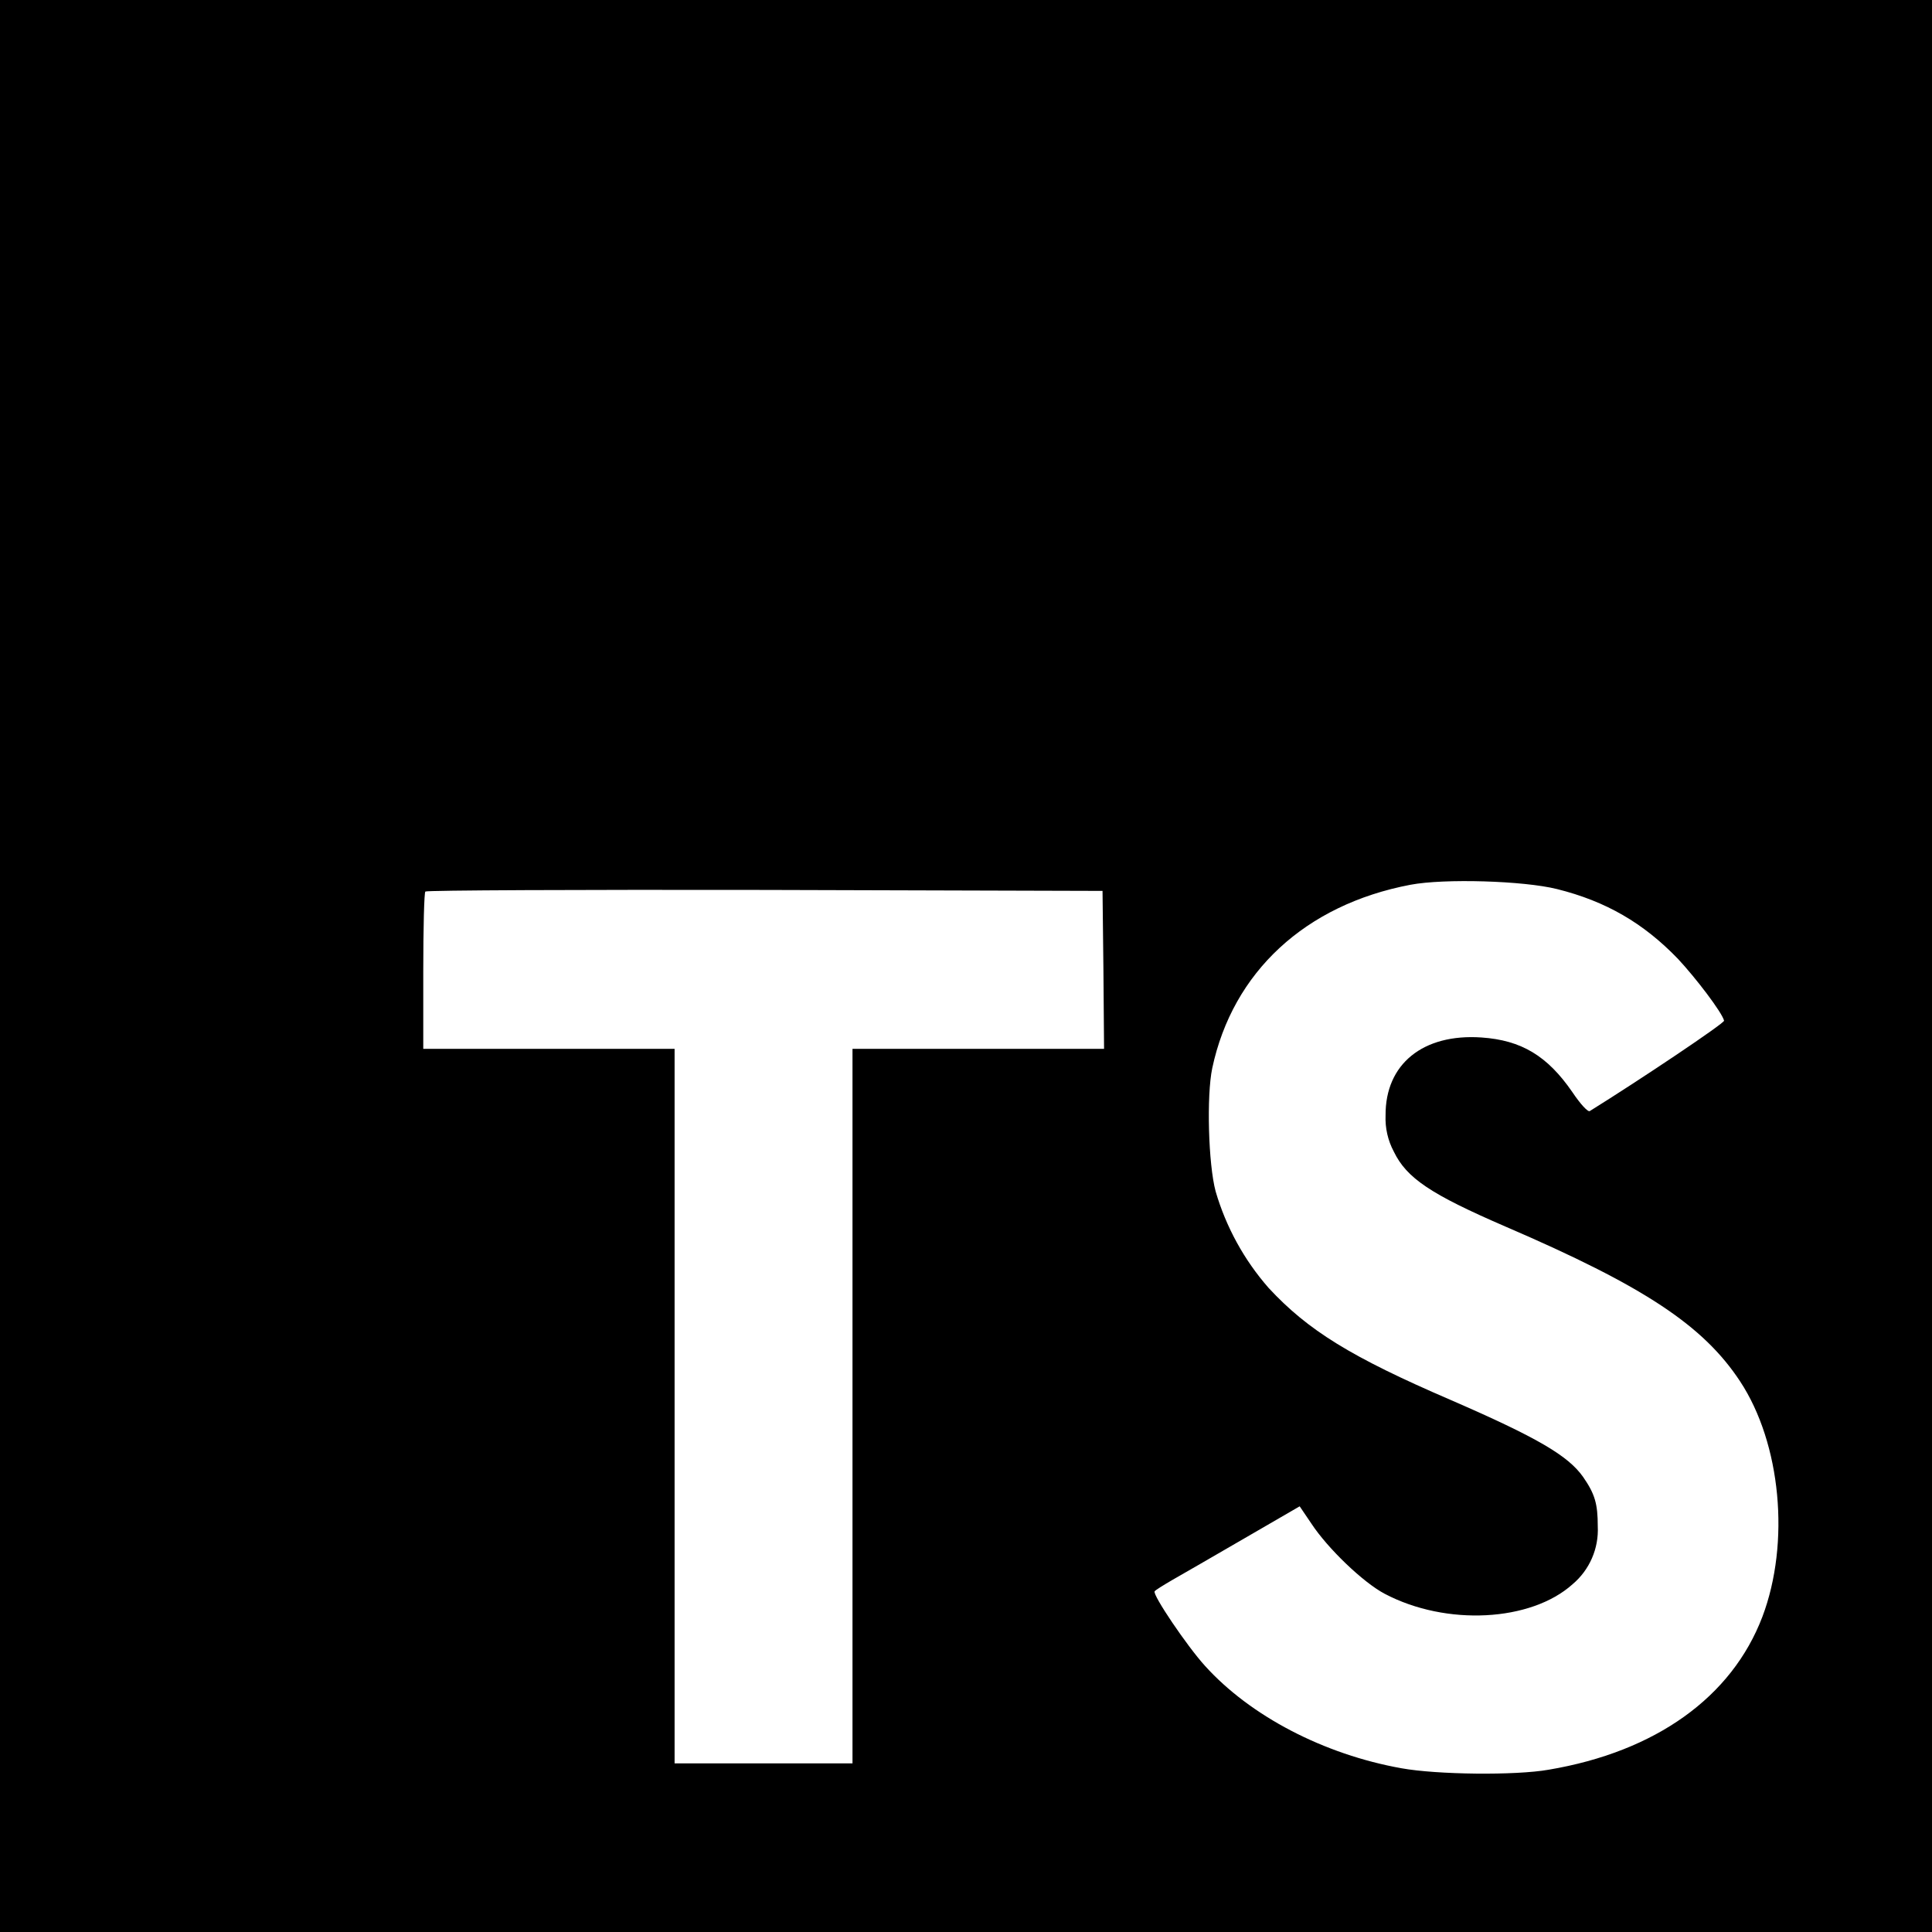
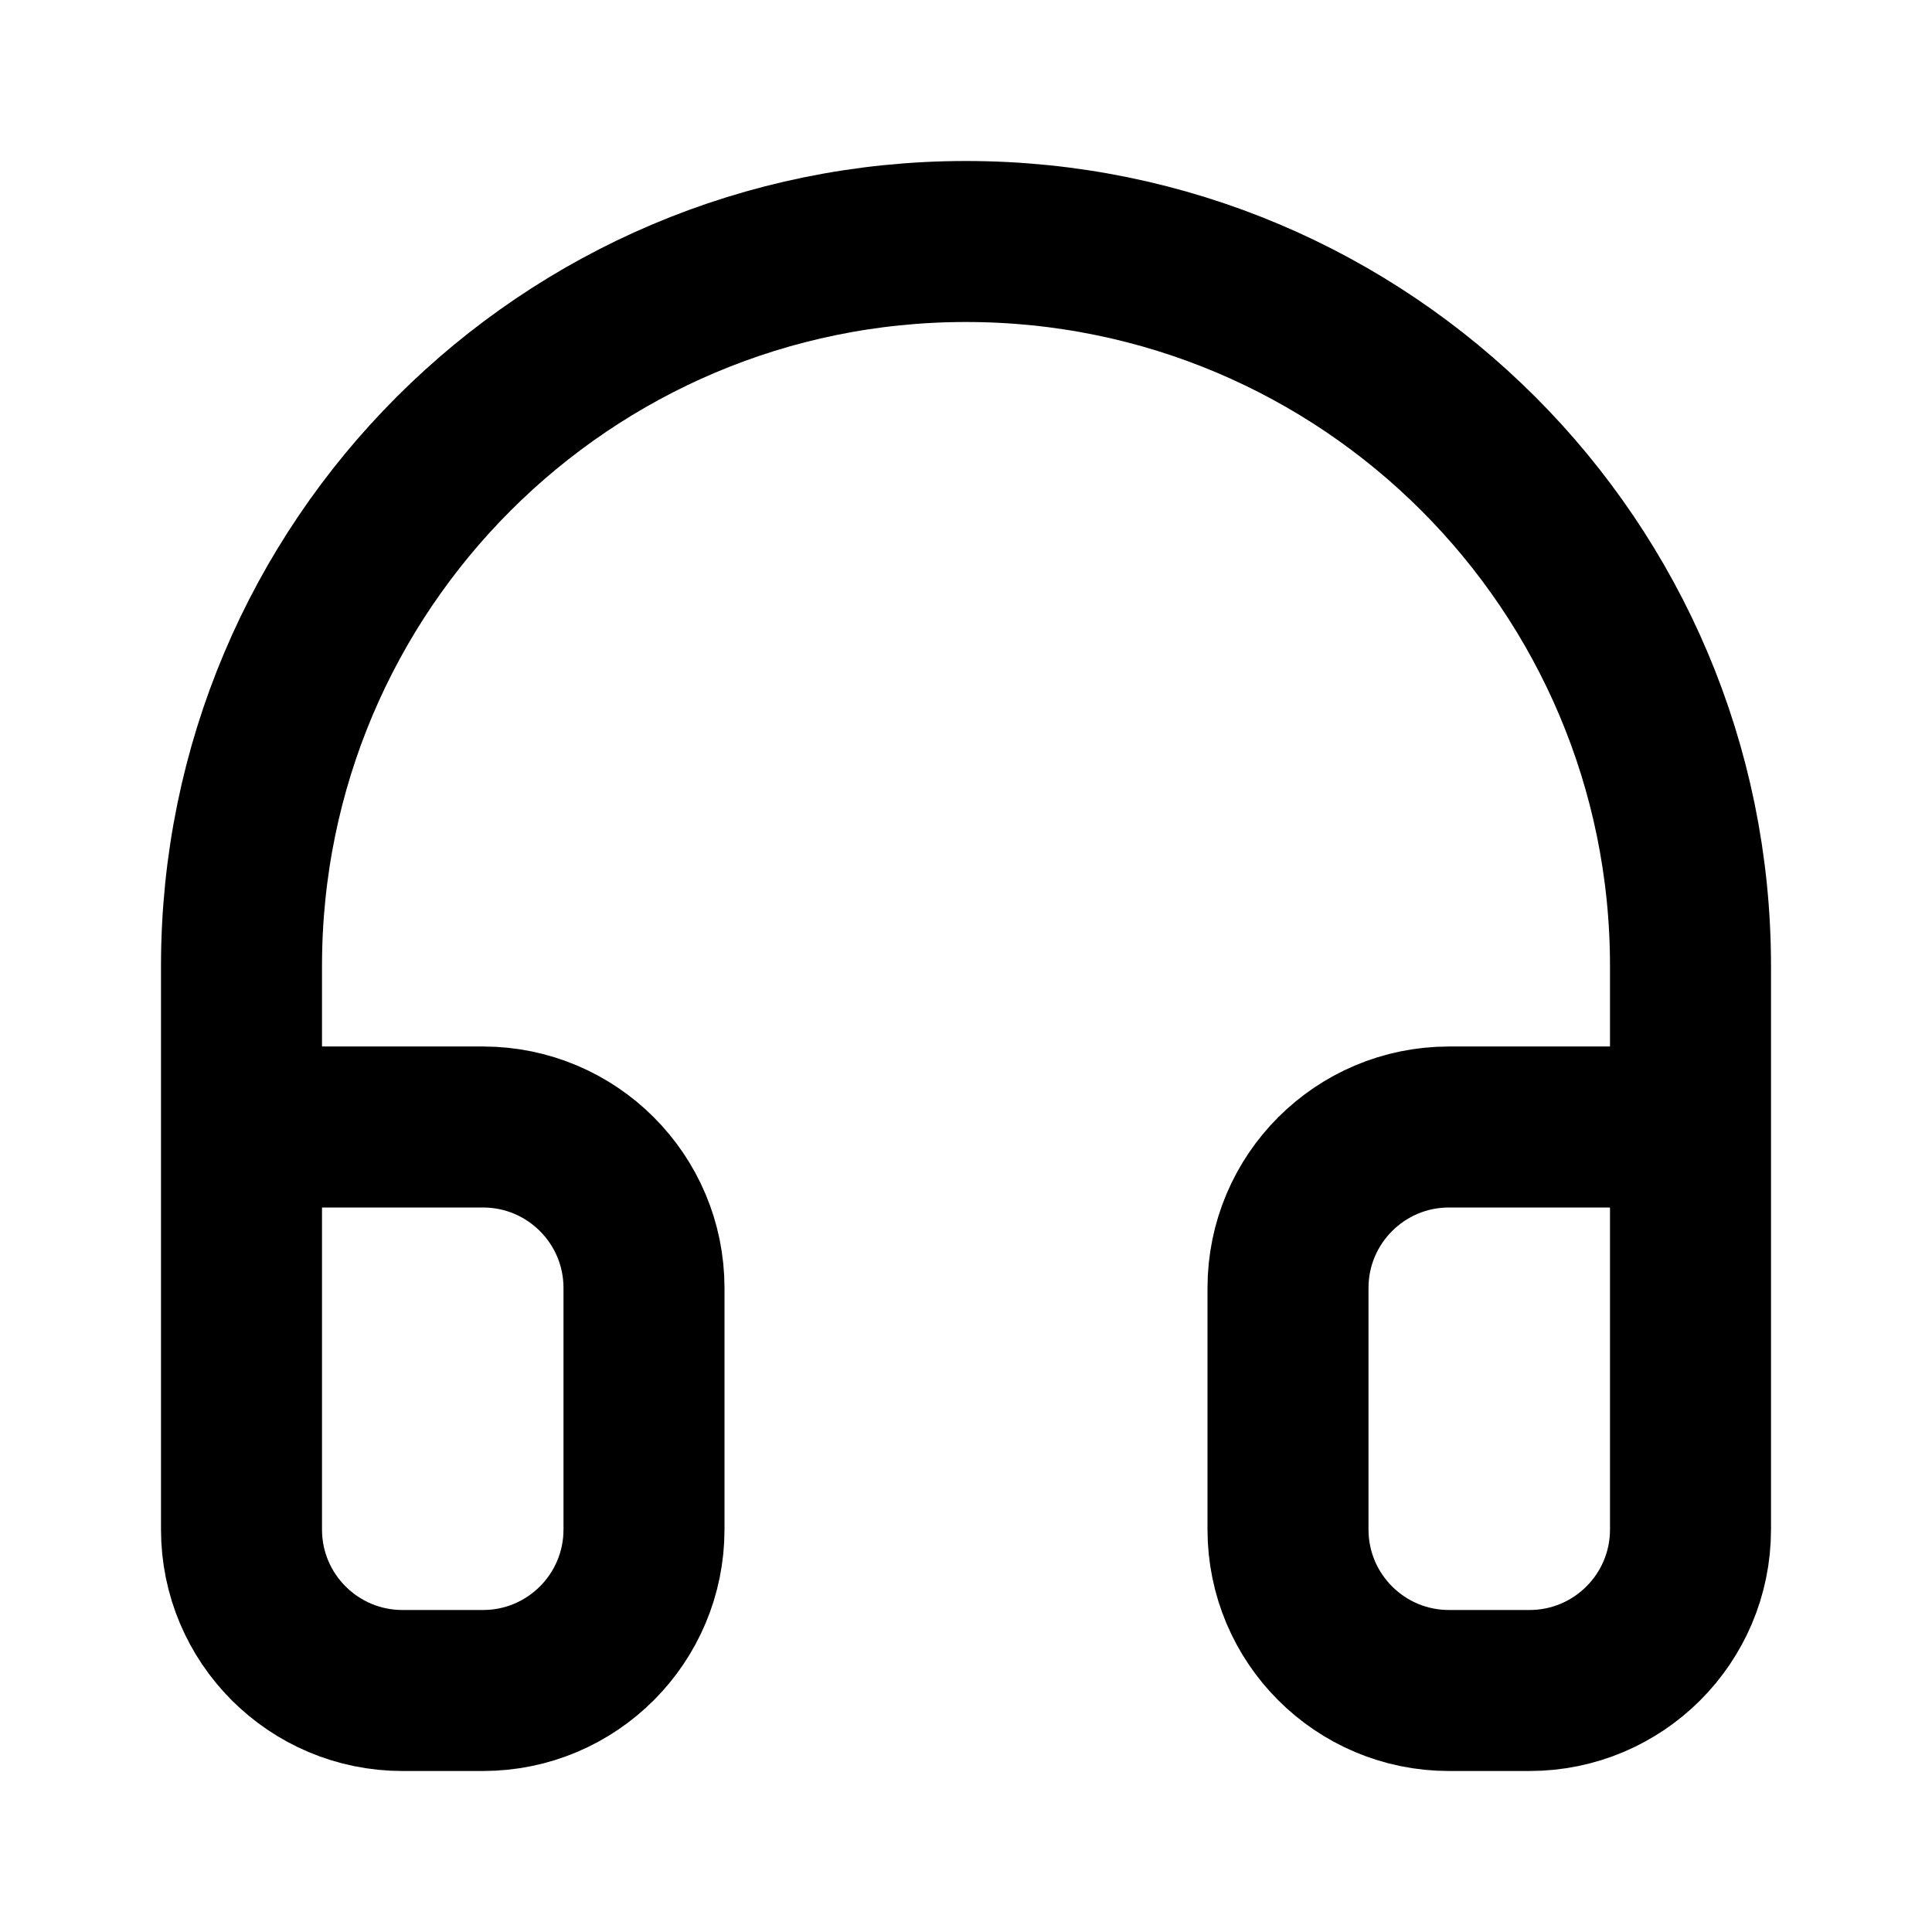
- <svg viewBox="0 0 172 172">
-   <g fill="none" fill-rule="nonzero" stroke="none">
-     <path d="M0,172v-172h172v172z" fill="none" />
-     <g fill="currentColor">
-       <path d=" M 0 86 L 0 172 L 172 172 L 172 0 L 0 0 L 0 86 Z  M 138.611 79.149 C 142.982 80.238 146.308 82.18 149.368 85.348 C 150.952 87.039 153.302 90.121 153.489 90.866 C 153.546 91.081 146.064 96.098 141.535 98.914 C 141.37 99.022 140.71 98.312 139.979 97.223 C 137.758 93.998 135.443 92.608 131.895 92.364 C 126.678 92.006 123.324 94.736 123.353 99.294 C 123.305 100.415 123.557 101.528 124.084 102.519 C 125.23 104.891 127.366 106.317 134.045 109.206 C 146.365 114.509 151.632 117.999 154.908 122.966 C 158.563 128.505 159.387 137.356 156.9 143.935 C 154.177 151.088 147.404 155.947 137.872 157.552 C 134.927 158.075 127.939 157.996 124.772 157.423 C 117.863 156.19 111.313 152.779 107.271 148.3 C 105.687 146.558 102.598 141.993 102.792 141.671 C 102.87 141.556 103.58 141.119 104.368 140.66 C 105.142 140.223 108.03 138.553 110.761 136.969 L 115.706 134.103 L 116.745 135.636 C 118.193 137.844 121.353 140.875 123.267 141.886 C 128.756 144.781 136.289 144.372 140.001 141.04 C 141.514 139.765 142.344 137.856 142.244 135.88 C 142.244 133.888 141.993 133.013 140.954 131.508 C 139.621 129.602 136.891 127.997 129.136 124.628 C 120.264 120.808 116.444 118.436 112.947 114.667 C 110.764 112.179 109.152 109.244 108.224 106.067 C 107.572 103.637 107.407 97.545 107.923 95.094 C 109.75 86.516 116.222 80.546 125.56 78.769 C 128.592 78.195 135.636 78.41 138.611 79.149 Z  M 98.234 86.33 L 98.291 93.375 L 75.895 93.375 L 75.895 156.986 L 60.057 156.986 L 60.057 93.375 L 37.682 93.375 L 37.682 86.466 C 37.682 82.639 37.761 79.443 37.869 79.371 C 37.955 79.256 51.579 79.199 68.091 79.228 L 98.155 79.314 L 98.234 86.33 Z " />
-     </g>
-   </g>
+ <svg xmlns="http://www.w3.org/2000/svg" viewBox="0 0 24 24" fill="none" stroke="currentColor" stroke-width="2" stroke-linecap="round" stroke-linejoin="round" class="lucide lucide-headphones">
+   <path d="M3 14h3a2 2 0 0 1 2 2v3a2 2 0 0 1-2 2H5a2 2 0 0 1-2-2v-7a9 9 0 0 1 18 0v7a2 2 0 0 1-2 2h-1a2 2 0 0 1-2-2v-3a2 2 0 0 1 2-2h3" />
</svg>
